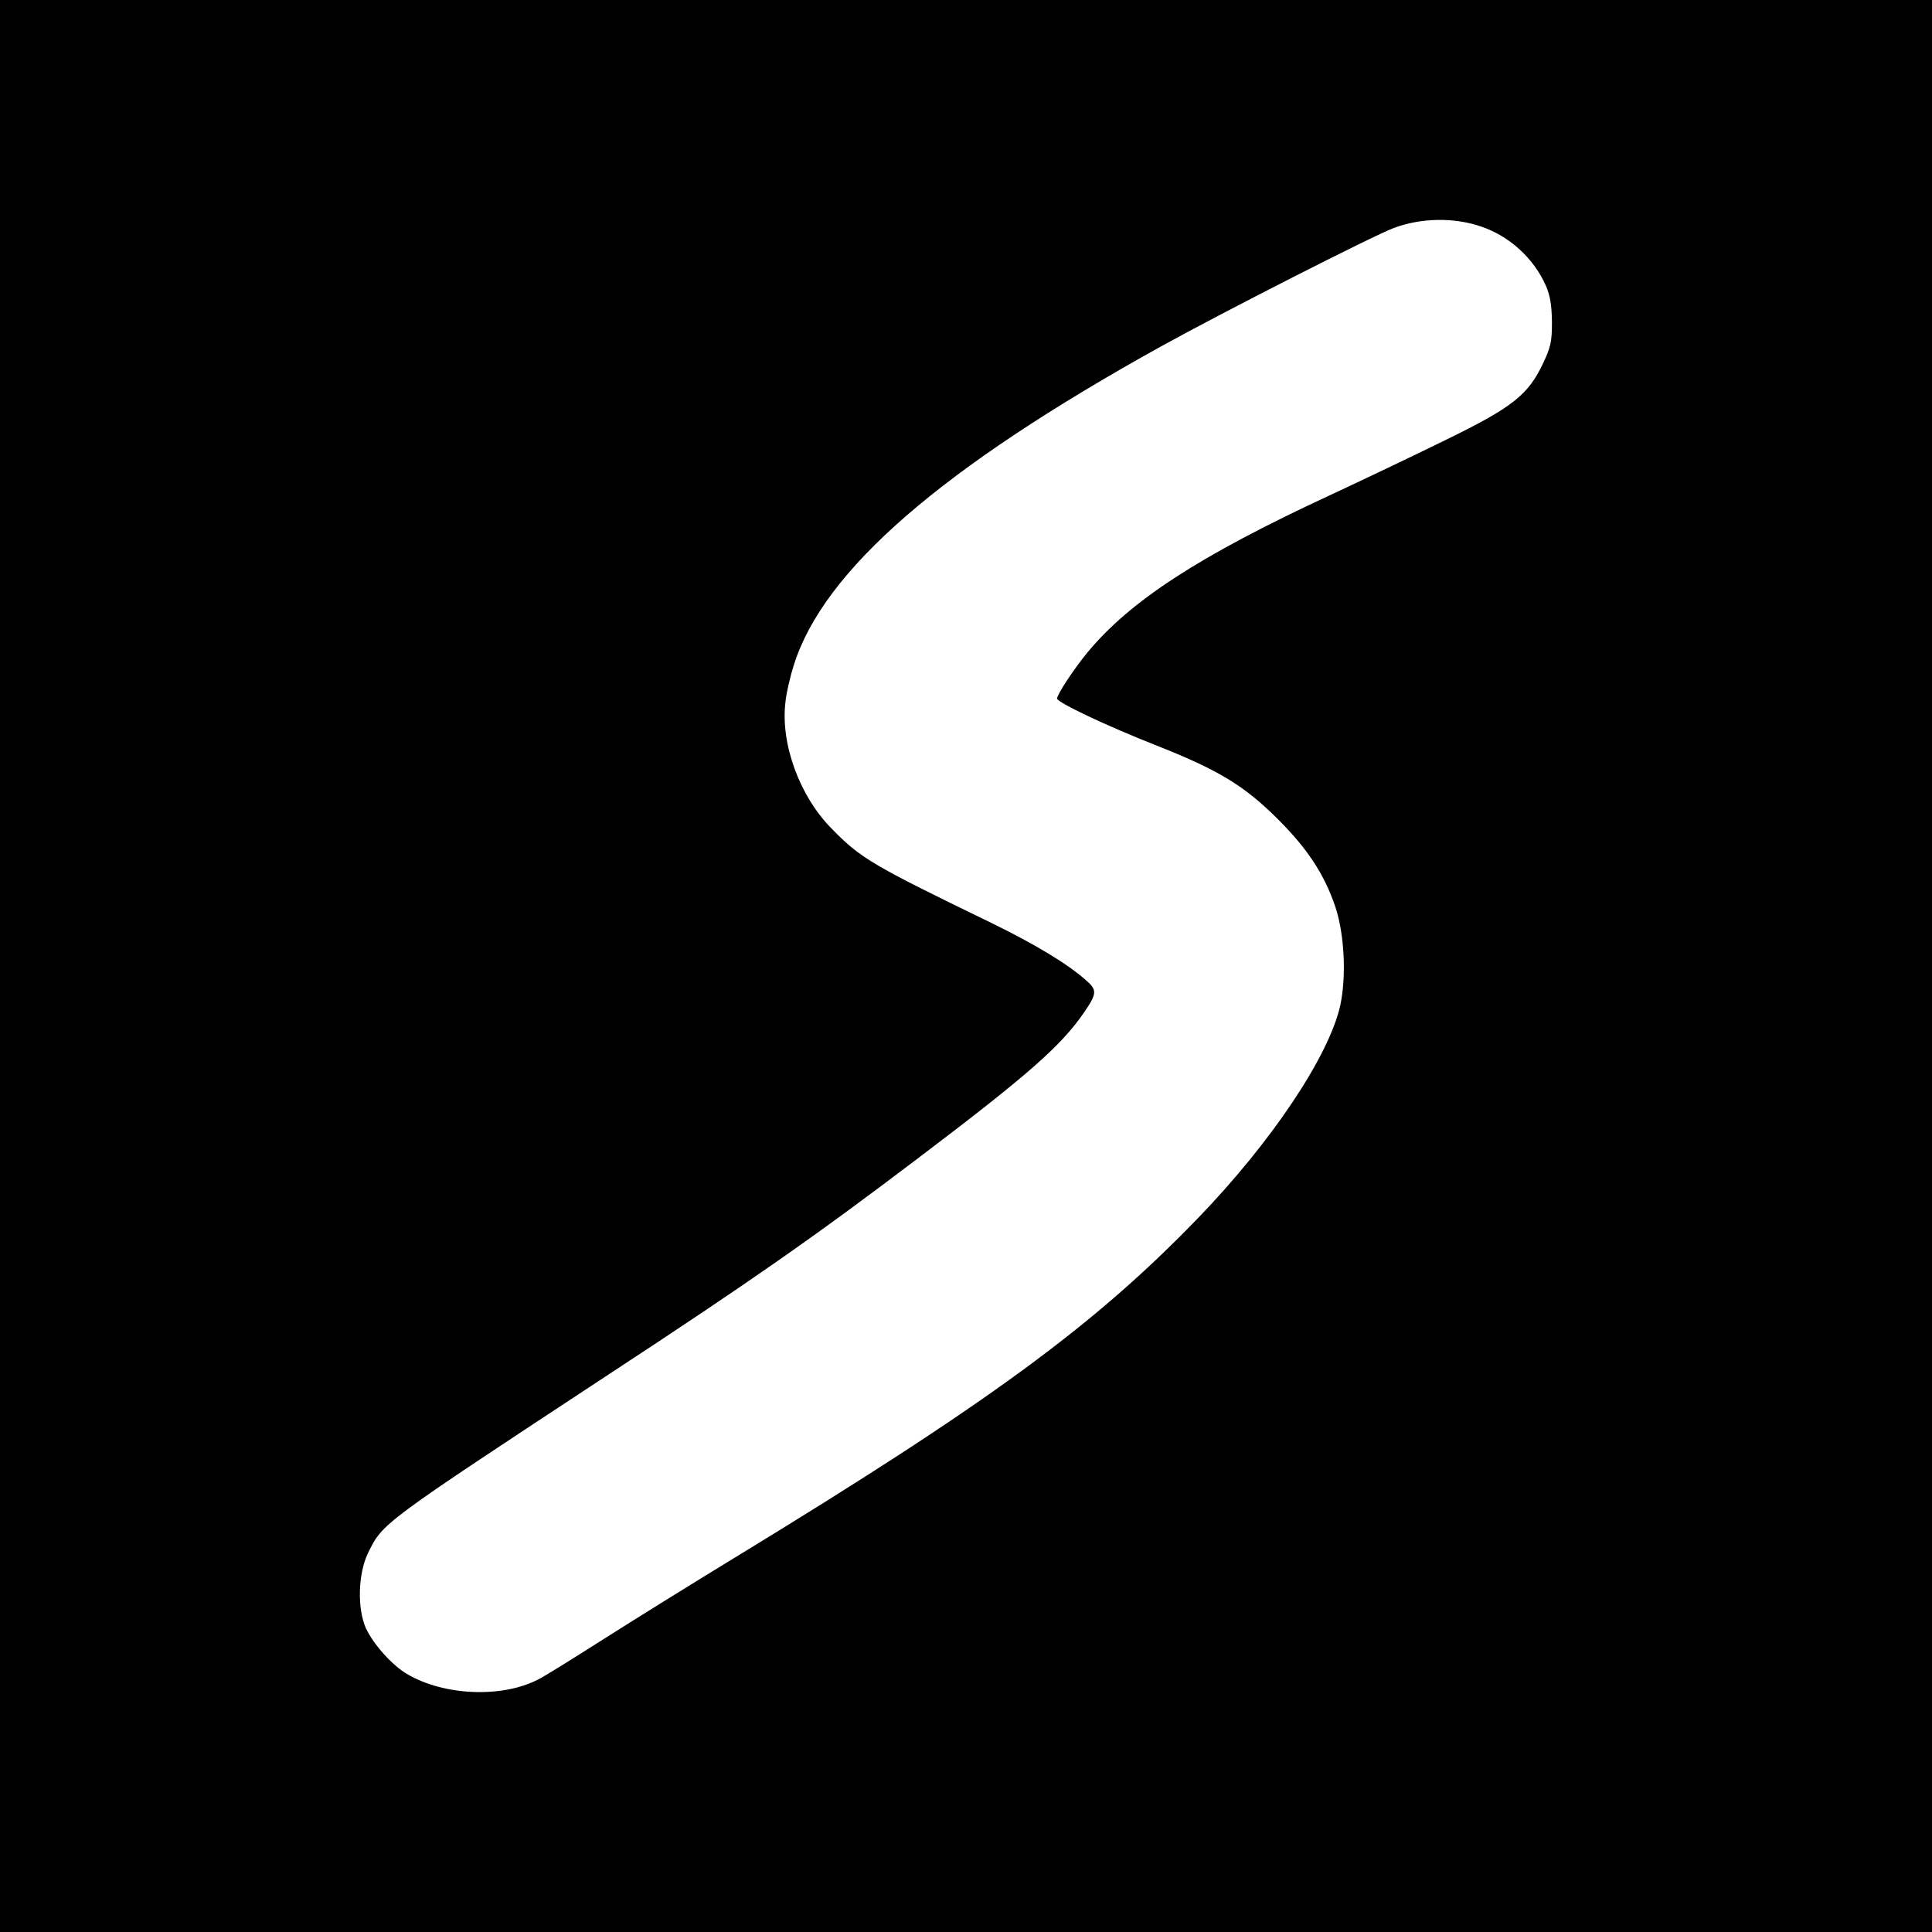
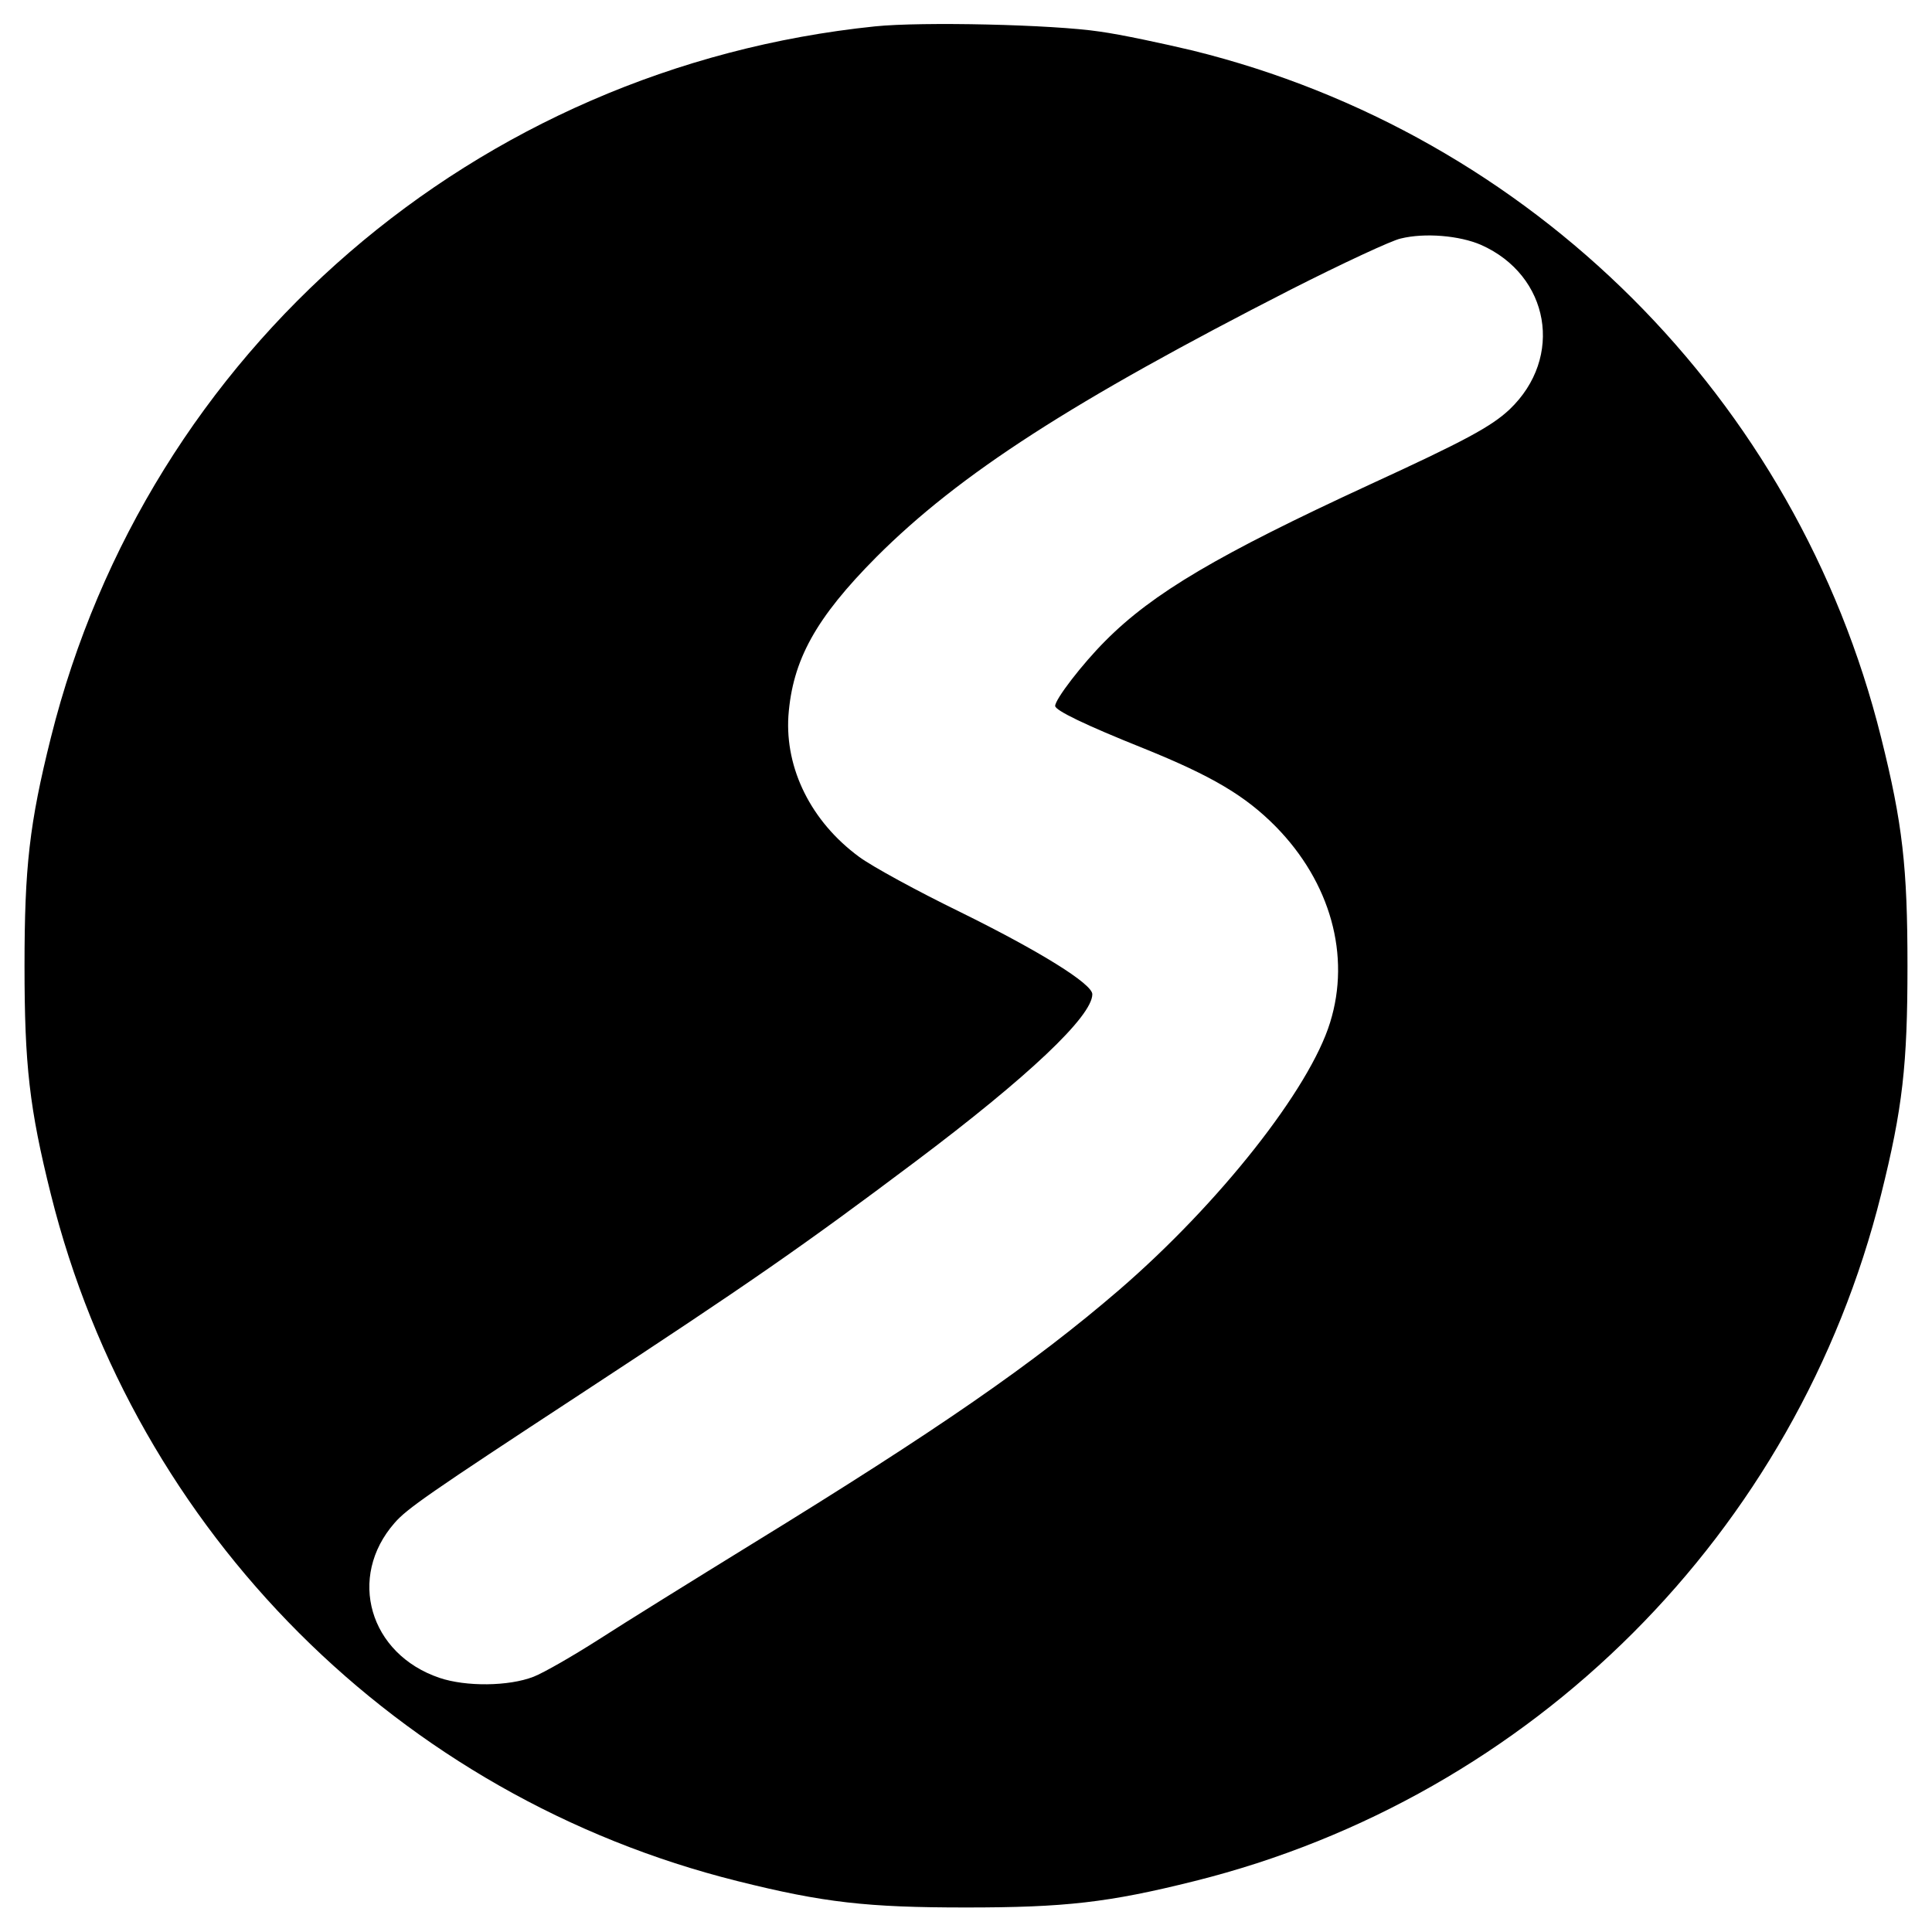
- <svg xmlns="http://www.w3.org/2000/svg" version="1.0" width="700pt" height="700pt" viewBox="0 0 700 700" preserveAspectRatio="xMidYMid meet">
-   <g transform="translate(0,700) scale(0.1,-0.1)" fill="#000000" stroke="none">
-     <path d="M0 3500 l0 -3500 3500 0 3500 0 0 3500 0 3500 -3500 0 -3500 0 0 -3500z m5367 2679 c103 -35 190 -115 234 -214 16 -38 21 -70 22 -131 0 -71 -4 -90 -31 -148 -55 -117 -110 -161 -356 -281 -116 -57 -305 -147 -421 -201 -470 -218 -720 -381 -875 -568 -50 -61 -110 -152 -110 -167 0 -14 182 -100 355 -168 228 -90 322 -146 446 -270 106 -106 166 -197 206 -313 34 -99 42 -254 19 -361 -41 -184 -250 -496 -516 -771 -376 -389 -755 -667 -1680 -1231 -151 -92 -365 -225 -475 -295 -110 -70 -216 -136 -235 -145 -132 -68 -341 -59 -474 19 -55 32 -122 107 -150 166 -32 71 -29 197 7 272 54 111 47 105 872 648 514 337 746 499 1114 778 407 308 525 412 609 534 47 69 48 81 5 118 -67 59 -185 130 -343 207 -429 208 -472 233 -577 341 -116 117 -186 308 -167 460 3 31 17 91 30 132 108 343 532 712 1329 1154 224 124 770 402 845 430 99 37 219 39 317 5z" />
+ <svg xmlns="http://www.w3.org/2000/svg" version="1.0" width="520pt" height="520pt" viewBox="0 0 520 520" preserveAspectRatio="xMidYMid meet">
+   <g transform="translate(0,520) scale(0.1,-0.1)" fill="#000000" stroke="none">
+     <path d="M2355 5129 c-1075 -111 -1958 -873 -2218 -1914 -58 -232 -71 -349 -71 -615 0 -266 13 -383 71 -615 227 -910 938 -1621 1848 -1848 232 -58 349 -71 615 -71 266 0 383 13 615 71 910 227 1621 938 1848 1848 58 232 71 349 71 615 0 266 -13 383 -71 615 -227 912 -941 1624 -1853 1849 -80 19 -192 43 -250 51 -126 19 -479 27 -605 14z m1631 -588 c185 -82 224 -303 77 -443 -49 -46 -119 -84 -378 -203 -405 -187 -582 -291 -710 -420 -62 -62 -135 -157 -135 -175 0 -12 80 -51 240 -115 183 -74 272 -127 354 -210 147 -150 202 -347 146 -527 -55 -179 -298 -487 -568 -720 -230 -198 -489 -377 -987 -683 -159 -98 -346 -214 -414 -258 -69 -44 -147 -89 -175 -100 -67 -26 -182 -27 -253 -3 -189 64 -249 271 -121 417 33 38 90 78 499 346 453 297 600 399 902 626 305 229 477 392 477 451 0 28 -142 116 -355 221 -115 56 -238 123 -273 149 -129 95 -199 237 -190 379 11 150 73 263 237 428 224 224 527 419 1116 720 138 70 271 132 295 137 65 16 158 8 216 -17z" />
  </g>
</svg>
